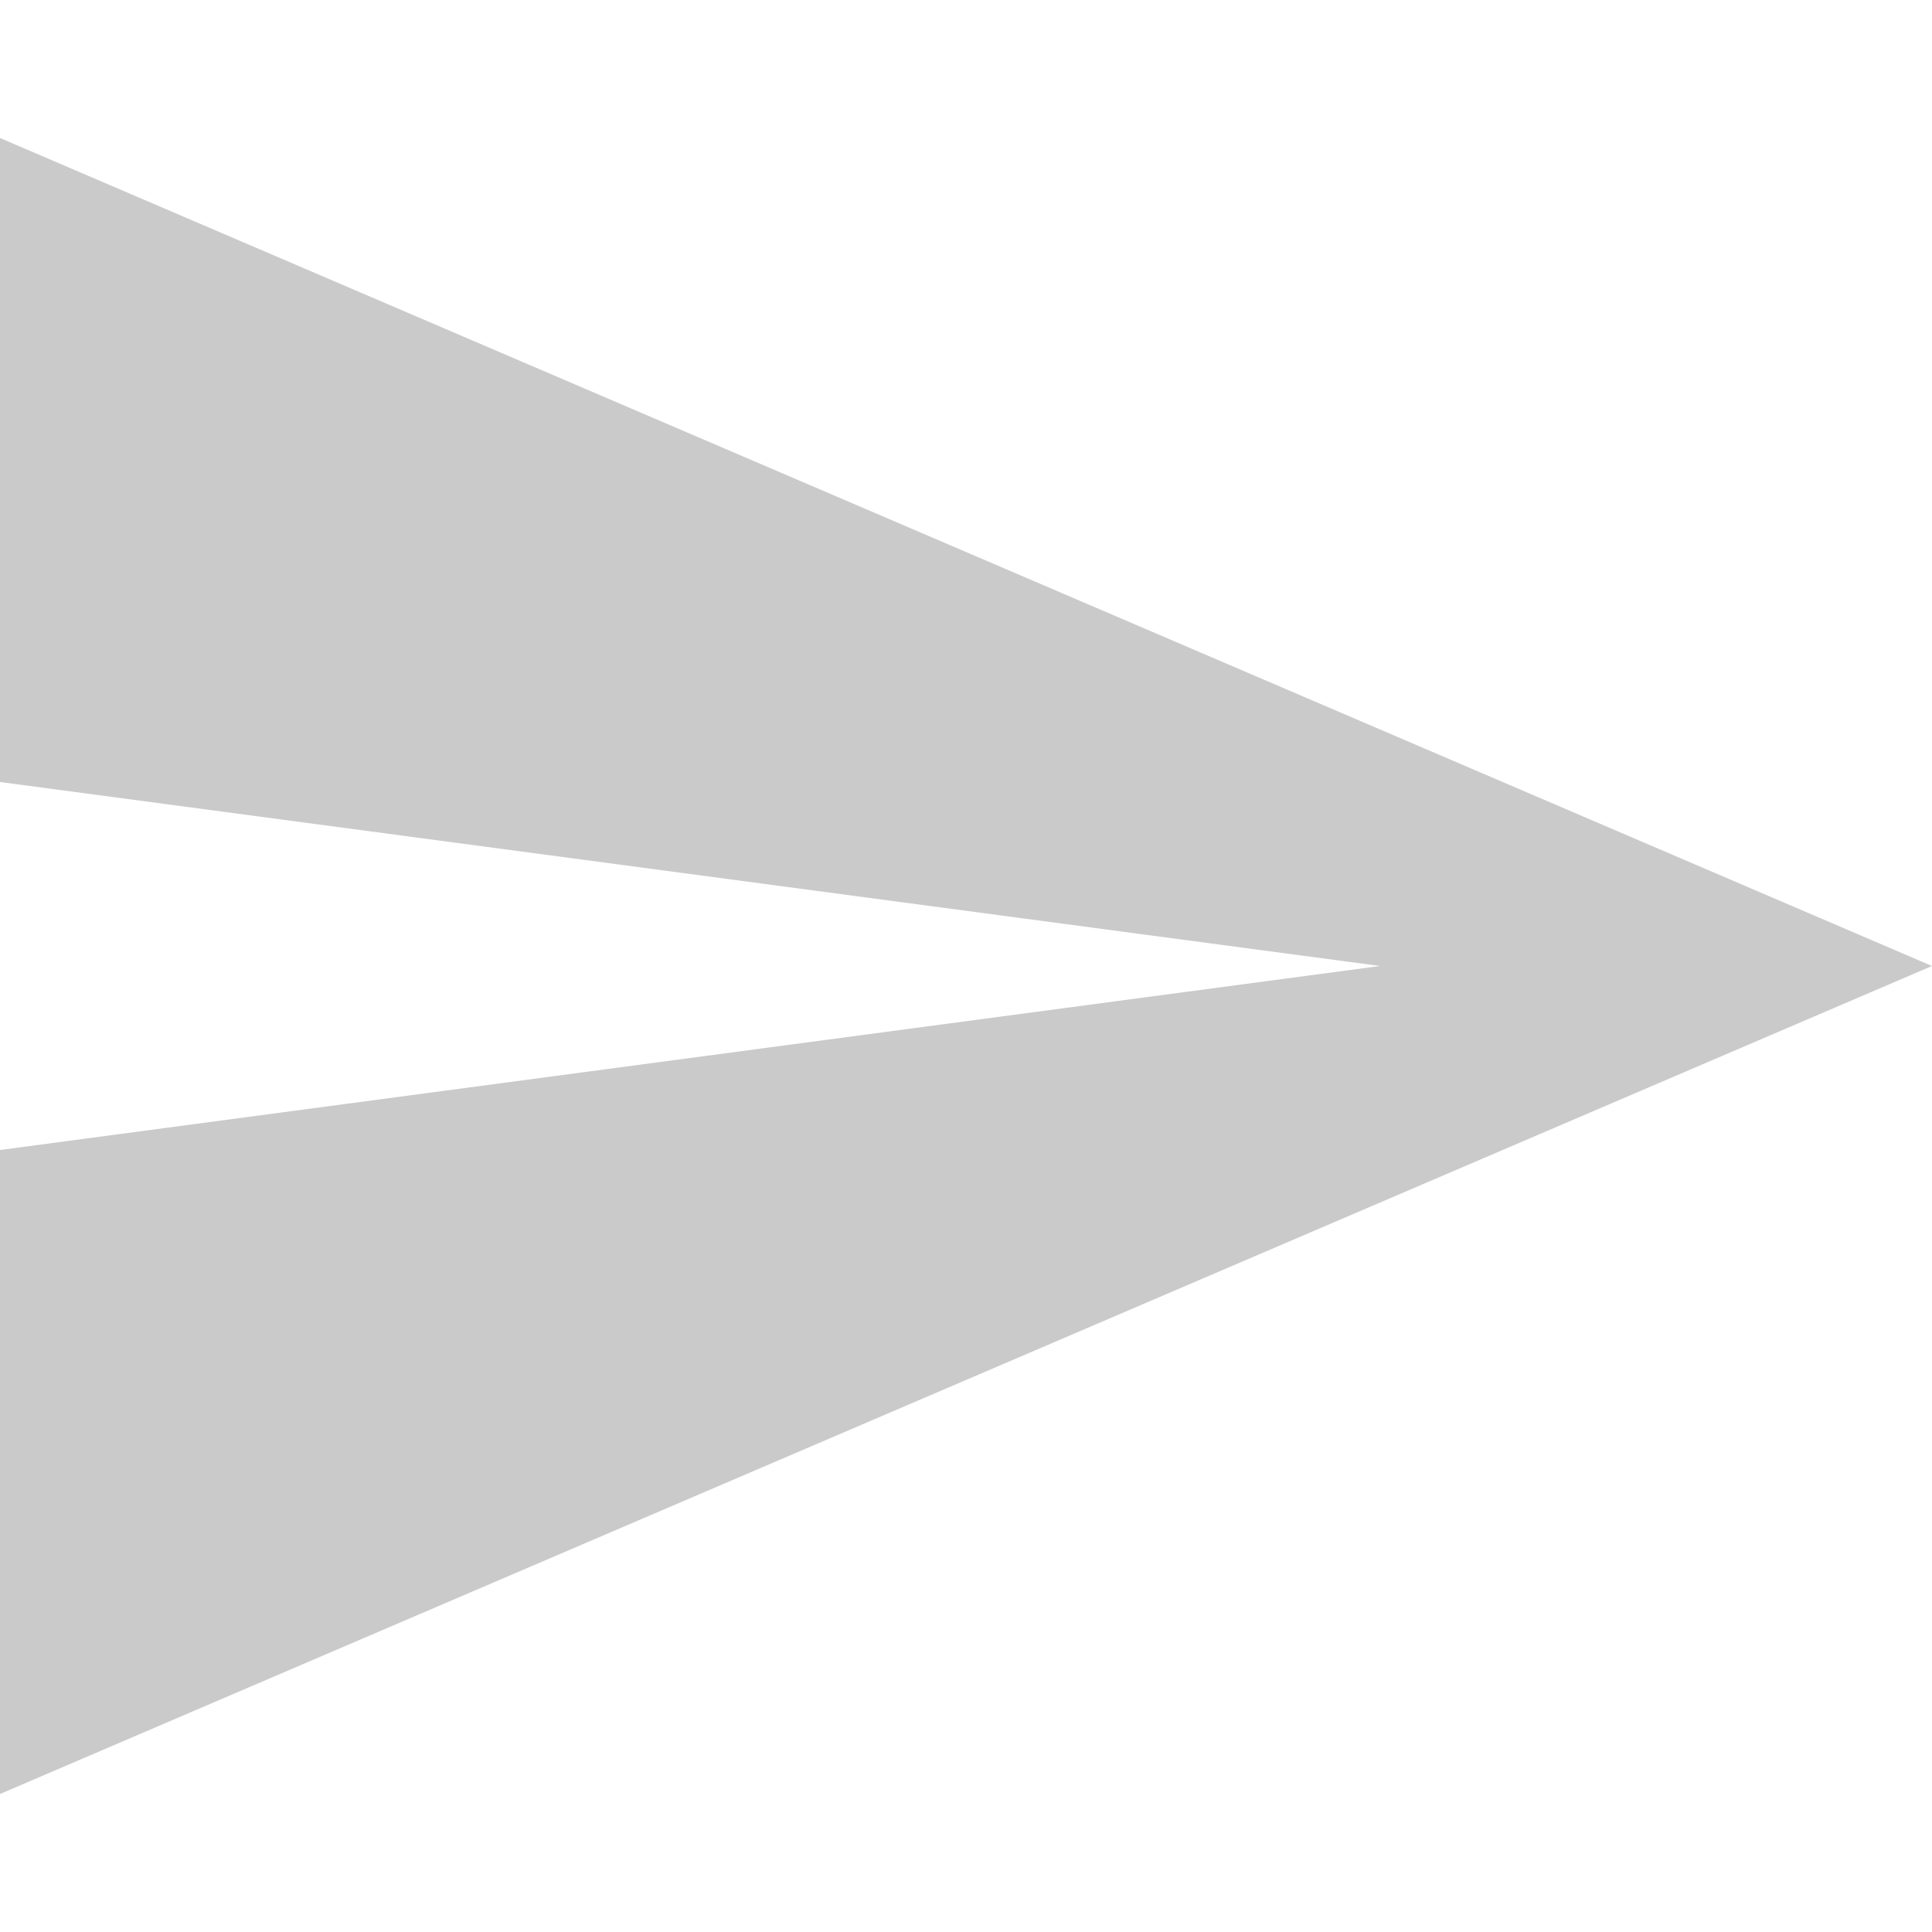
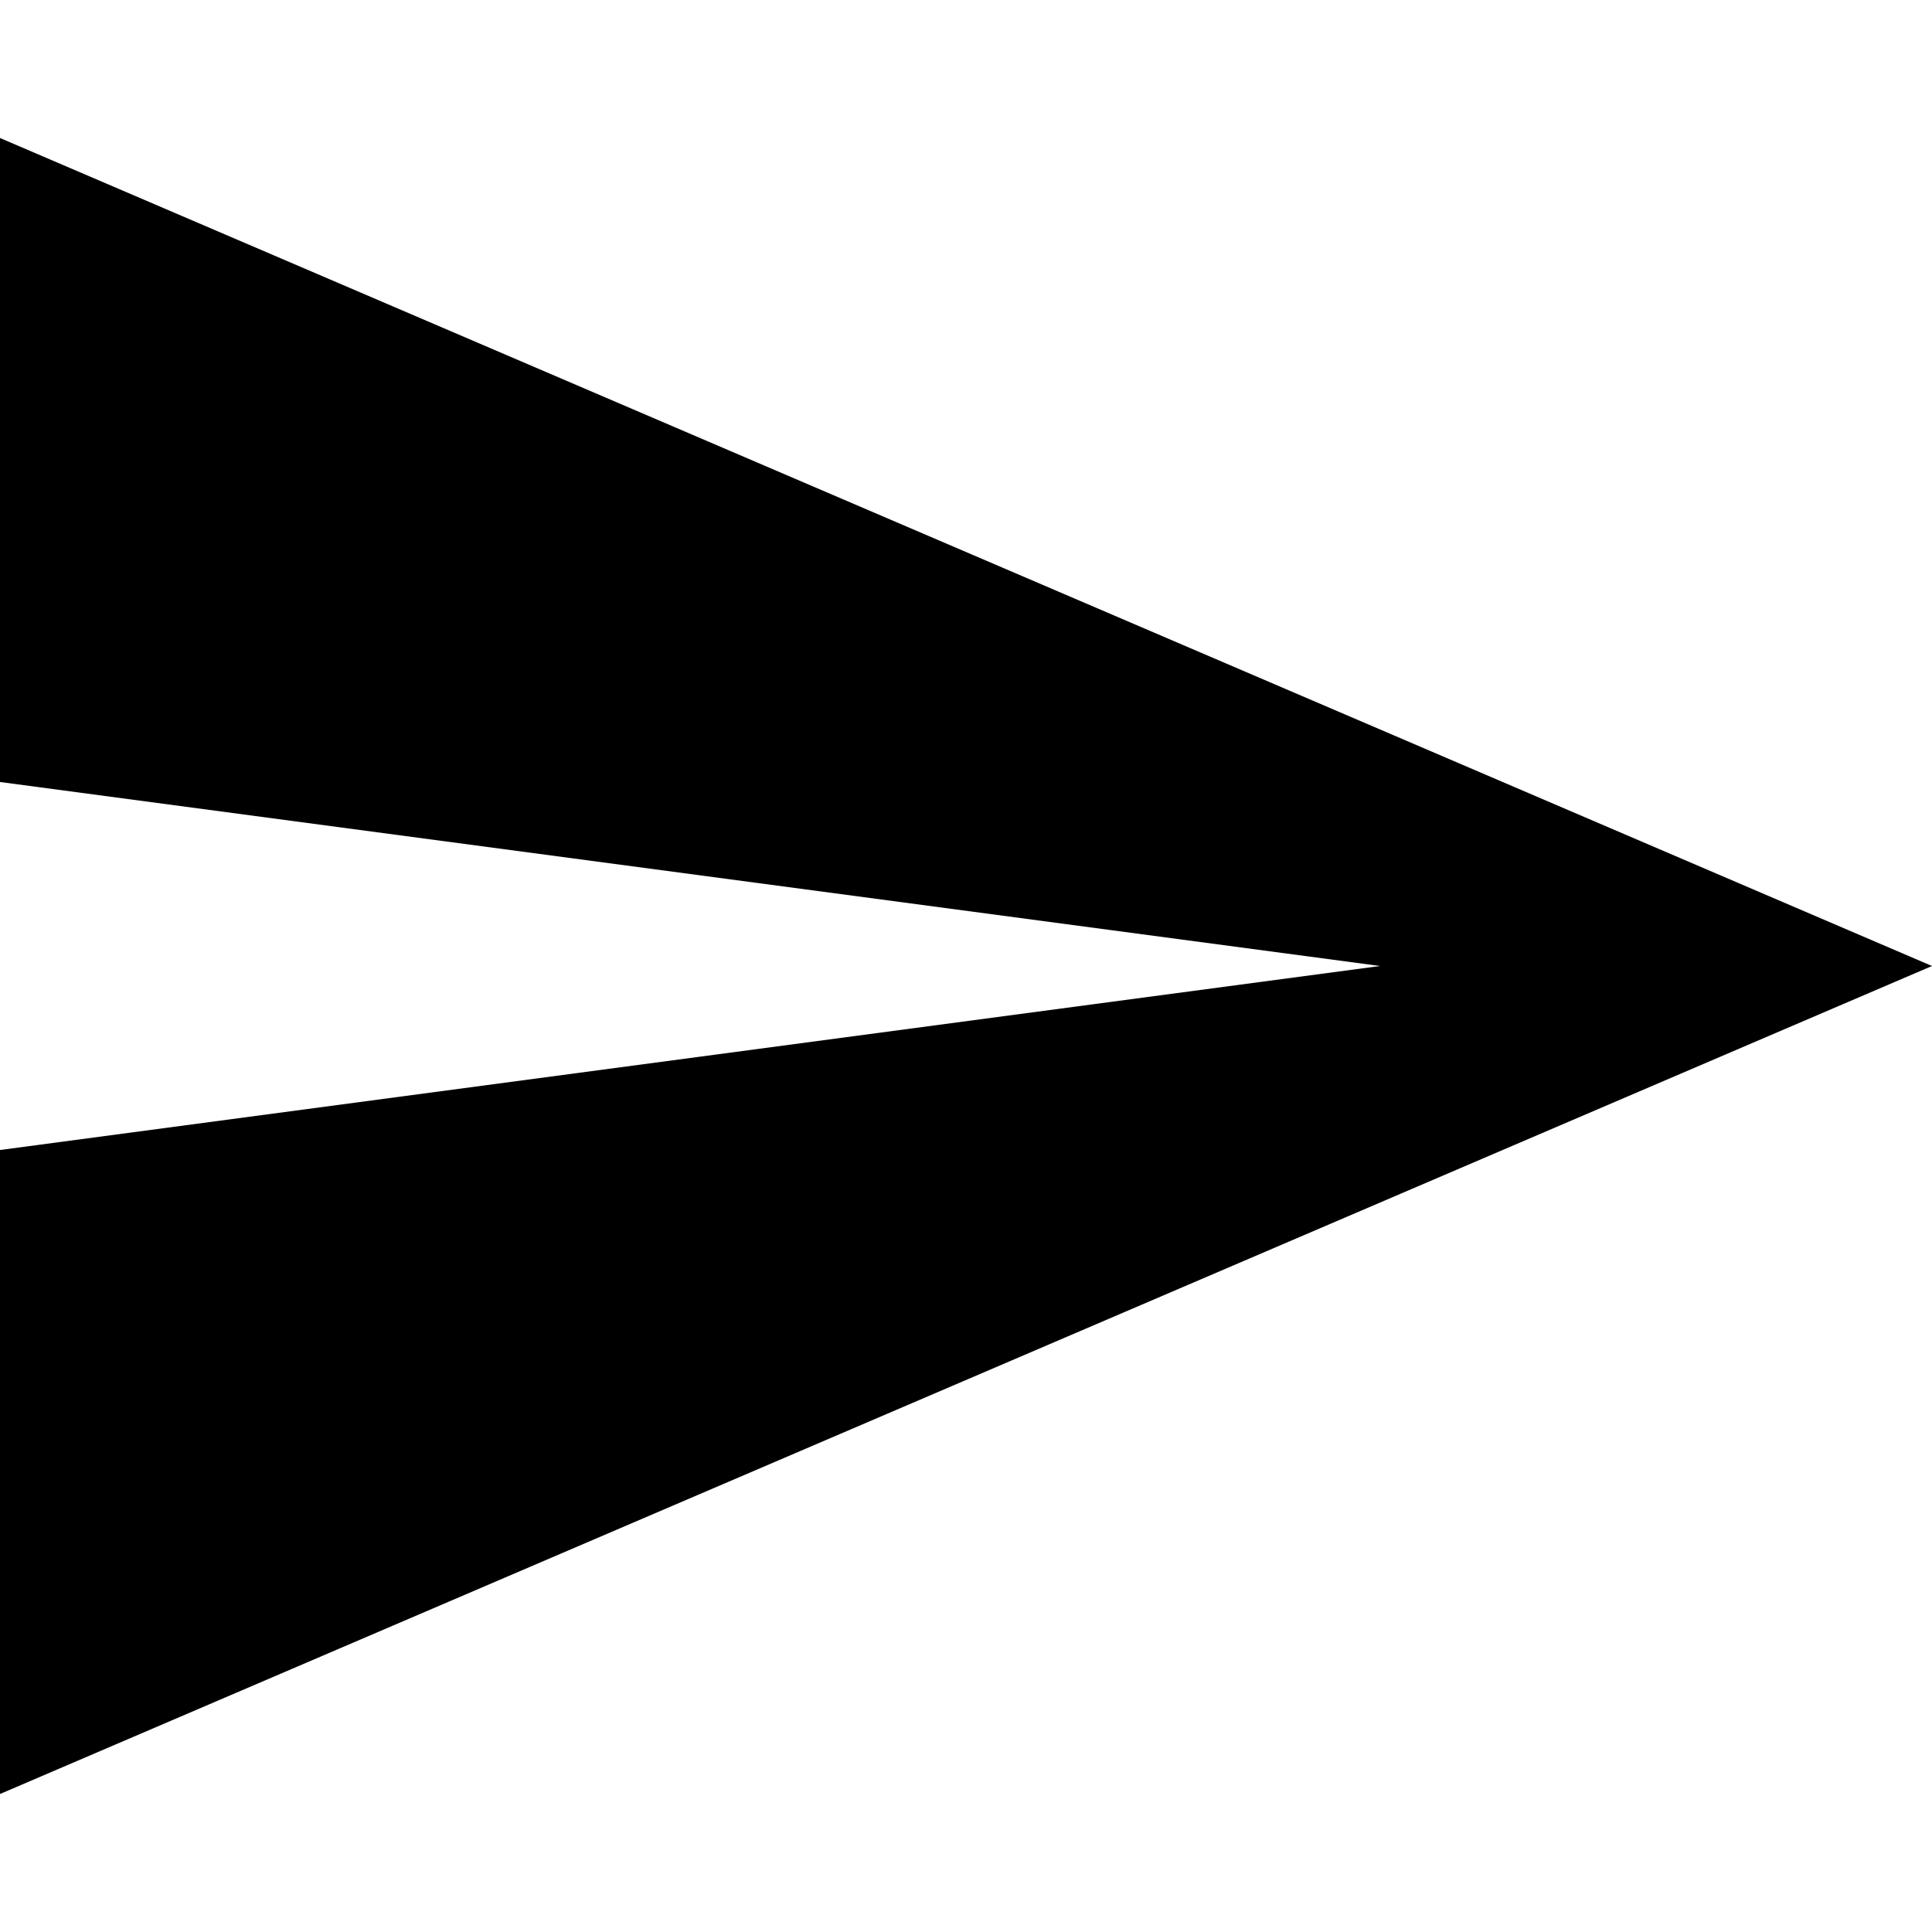
- <svg xmlns="http://www.w3.org/2000/svg" version="1.1" id="Capa_1" x="0px" y="0px" width="535.5px" height="535.5px" viewBox="0 0 535.5 535.5" style="enable-background:new 0 0 535.5 535.5;" xml:space="preserve" fill="#cacaca">
+ <svg xmlns="http://www.w3.org/2000/svg" version="1.1" id="Capa_1" x="0px" y="0px" width="535.5px" height="535.5px" viewBox="0 0 535.5 535.5" style="enable-background:new 0 0 535.5 535.5;" xml:space="preserve" fill="black">
  <g>
    <g id="send">
      <polygon points="0,497.25 535.5,267.75 0,38.25 0,216.75 382.5,267.75 0,318.75   " />
    </g>
  </g>
  <g>
</g>
  <g>
</g>
  <g>
</g>
  <g>
</g>
  <g>
</g>
  <g>
</g>
  <g>
</g>
  <g>
</g>
  <g>
</g>
  <g>
</g>
  <g>
</g>
  <g>
</g>
  <g>
</g>
  <g>
</g>
  <g>
</g>
</svg>
